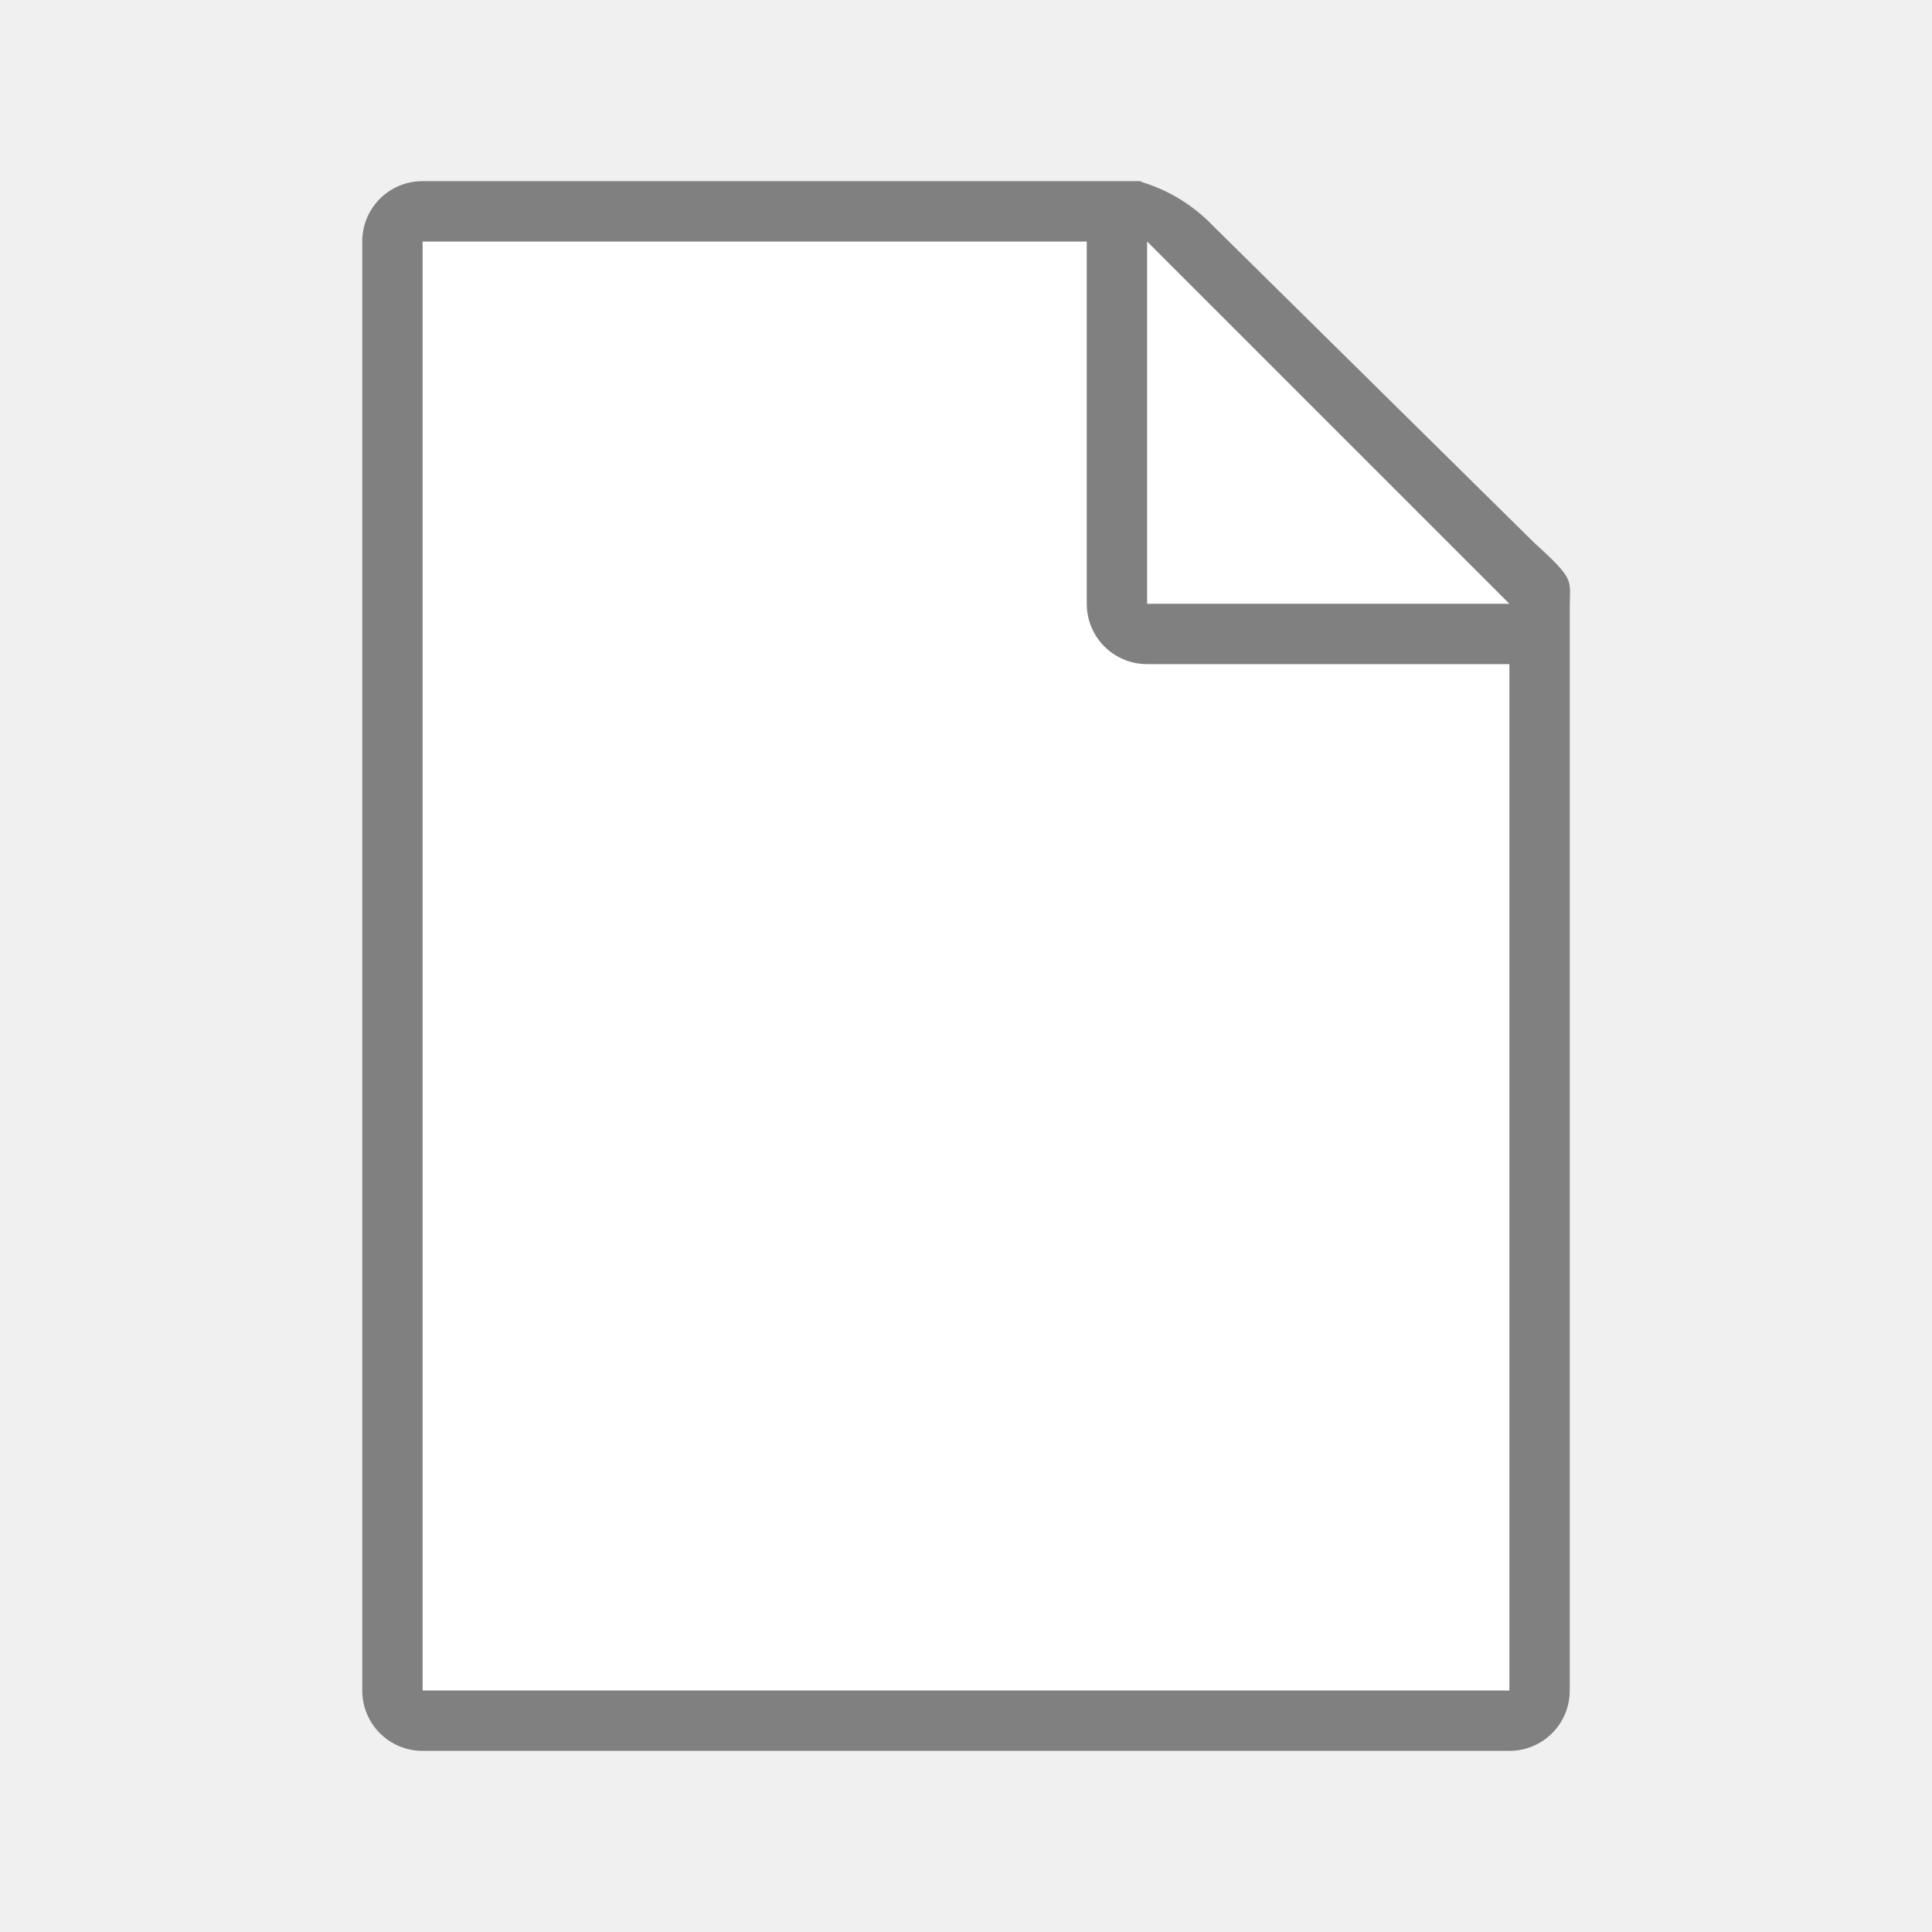
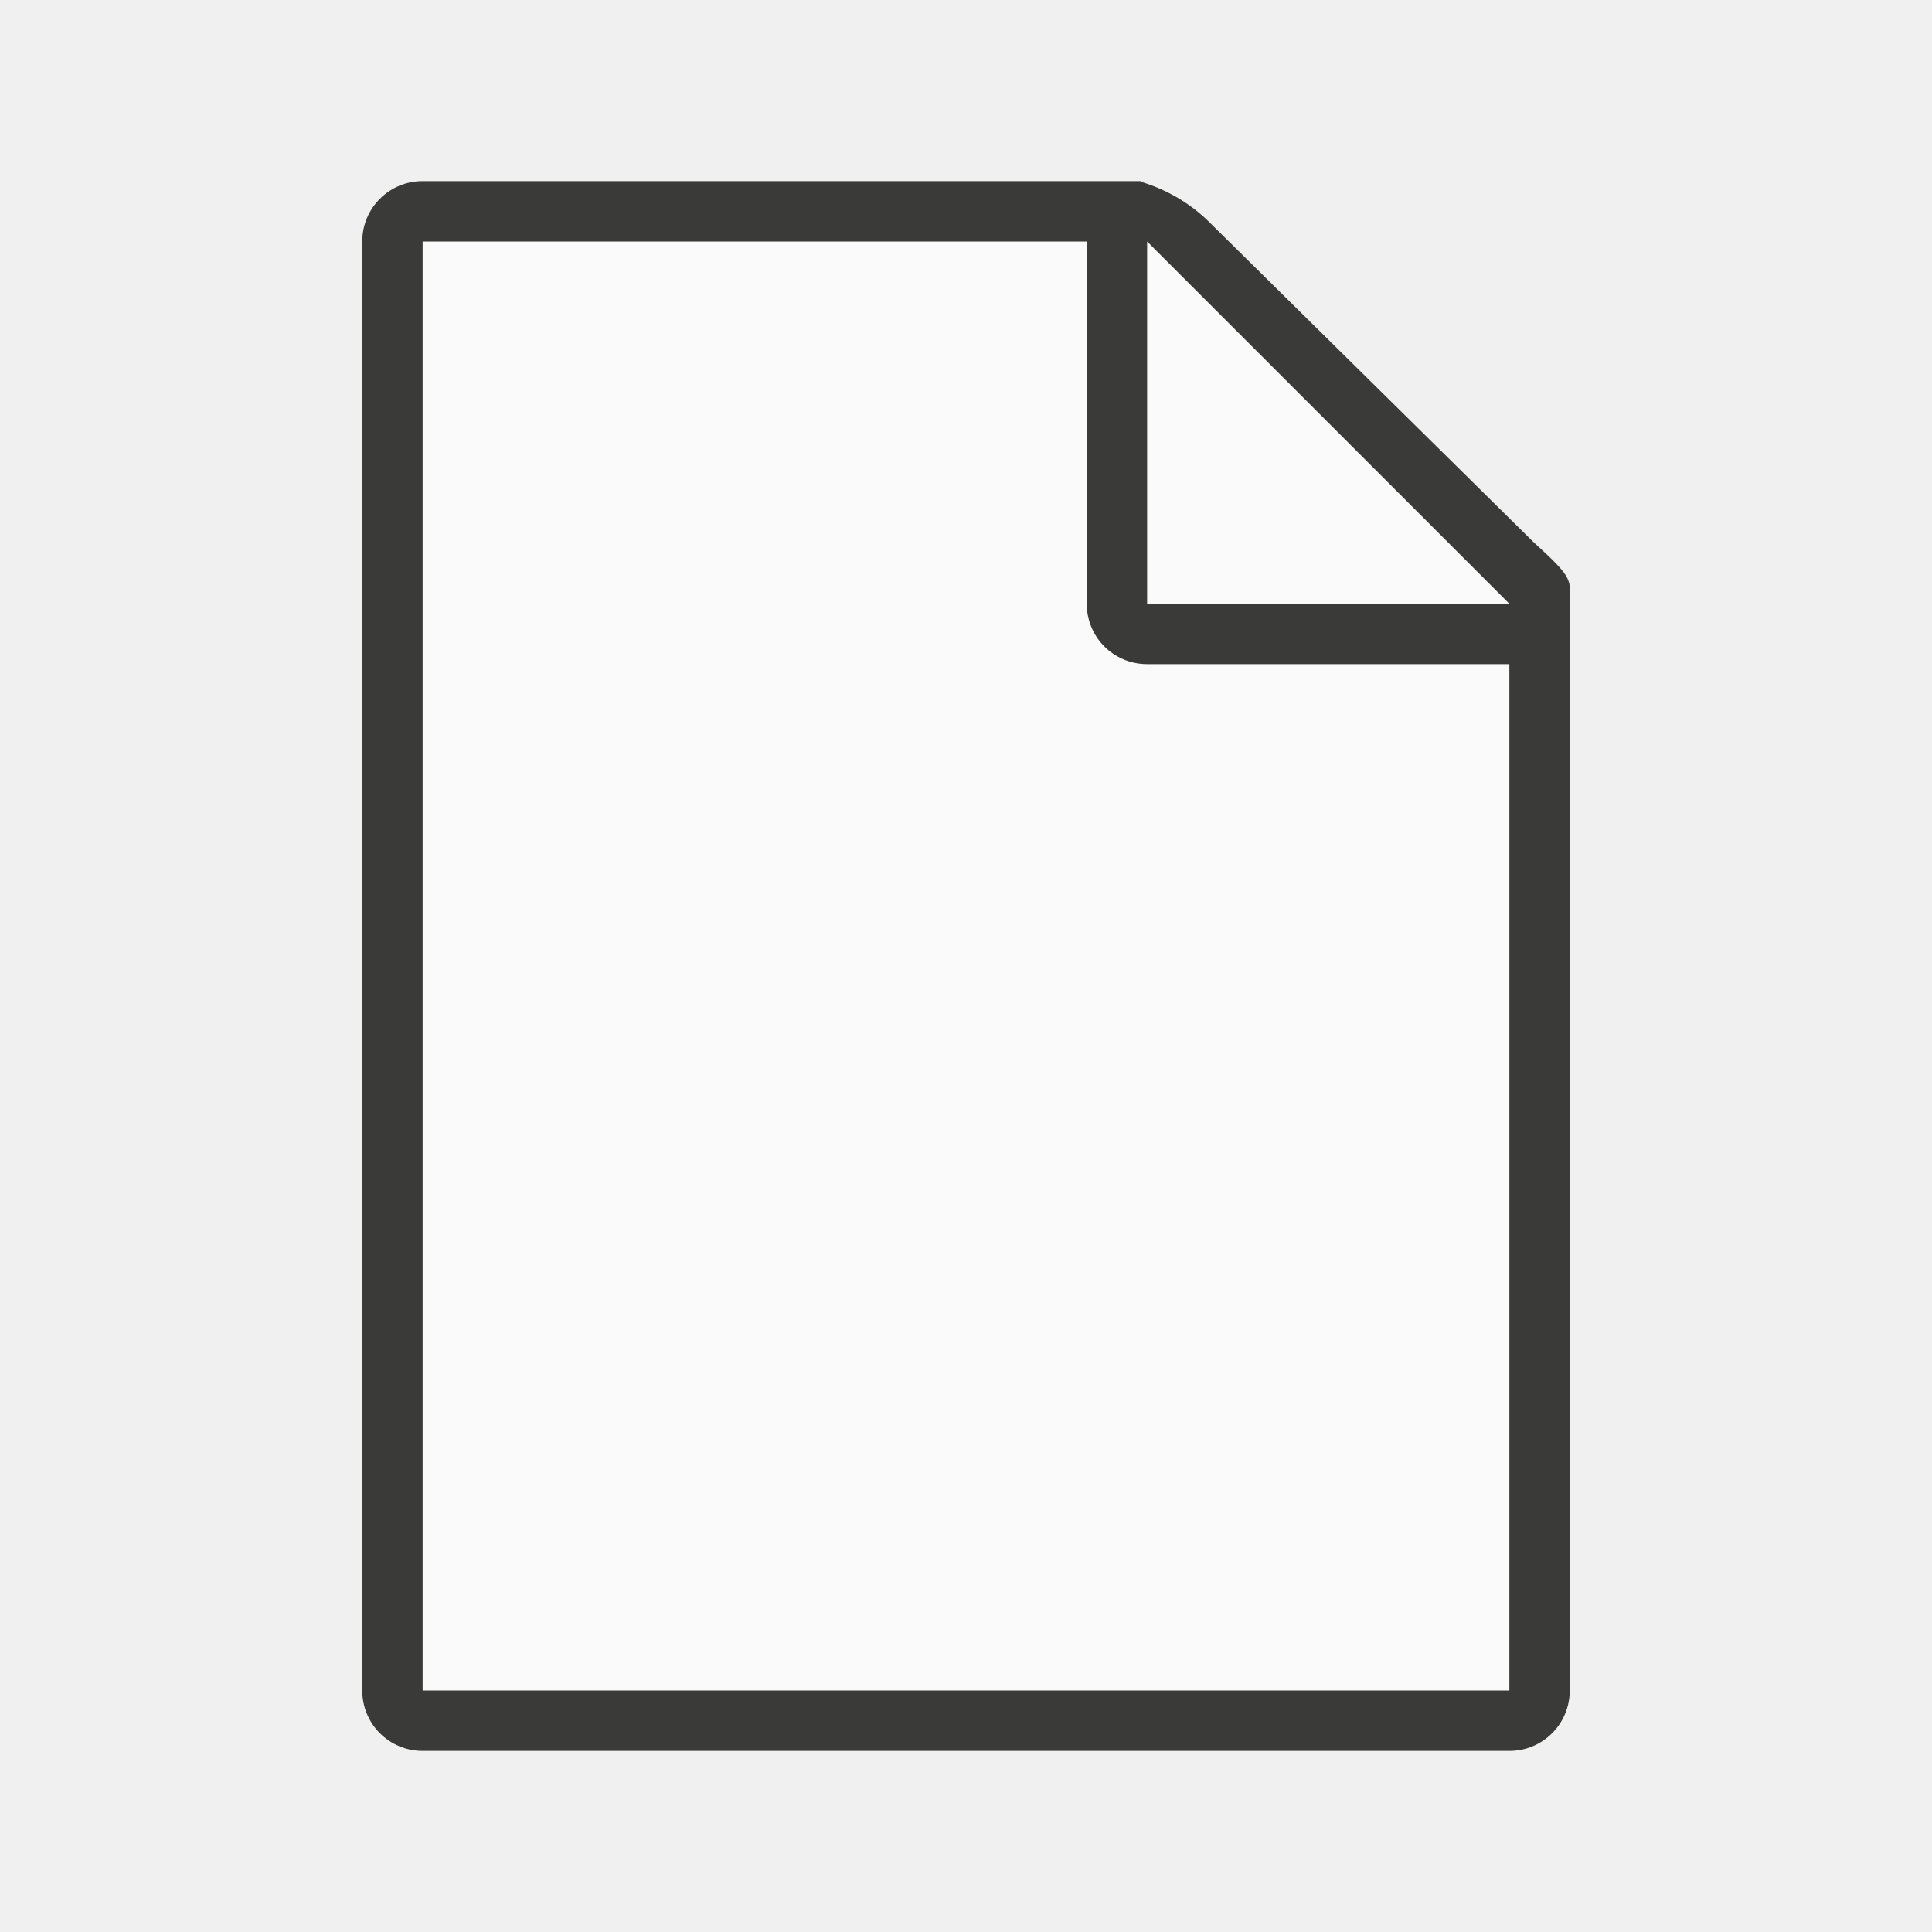
<svg xmlns="http://www.w3.org/2000/svg" viewBox="0 0 32 32">
-   <path d="m7 4v24h18v-18.641l-6-5.359z" fill="#fff" />
-   <path d="m7 3c-.554 0-1 .446-1 1v24c0 .554.446 1 1 1h18c .554 0 1-.446 1-1v-16.109-1.641-.208c0-.451.099-.427-.605-1.068l-5.307-5.237c-.71-.737-1.478-.737-1.095-.737h-.332-.662zm0 1h11v6c0 .554.446 1 1 1h6v17h-18z" fill="#808080" />
-   <path d="m19 10h6l-6-6z" fill="#fff" fill-rule="evenodd" />
+   <path d="m7 4v24h18v-18.641l-6-5.359z" fill="#fafafa" />
+   <path d="m7 3c-.554 0-1 .446-1 1v24c0 .554.446 1 1 1h18c.554 0 1-.446 1-1v-16.109-1.641-.208c0-.451.099-.427-.605-1.068l-5.307-5.237c-.71-.737-1.478-.737-1.095-.737h-.332-.662zm0 1h11v6c0 .554.446 1 1 1h6v17h-18z" fill="#3a3a38" />
+   <path d="m19 10h6l-6-6z" fill="#fafafa" fill-rule="evenodd" />
</svg>
